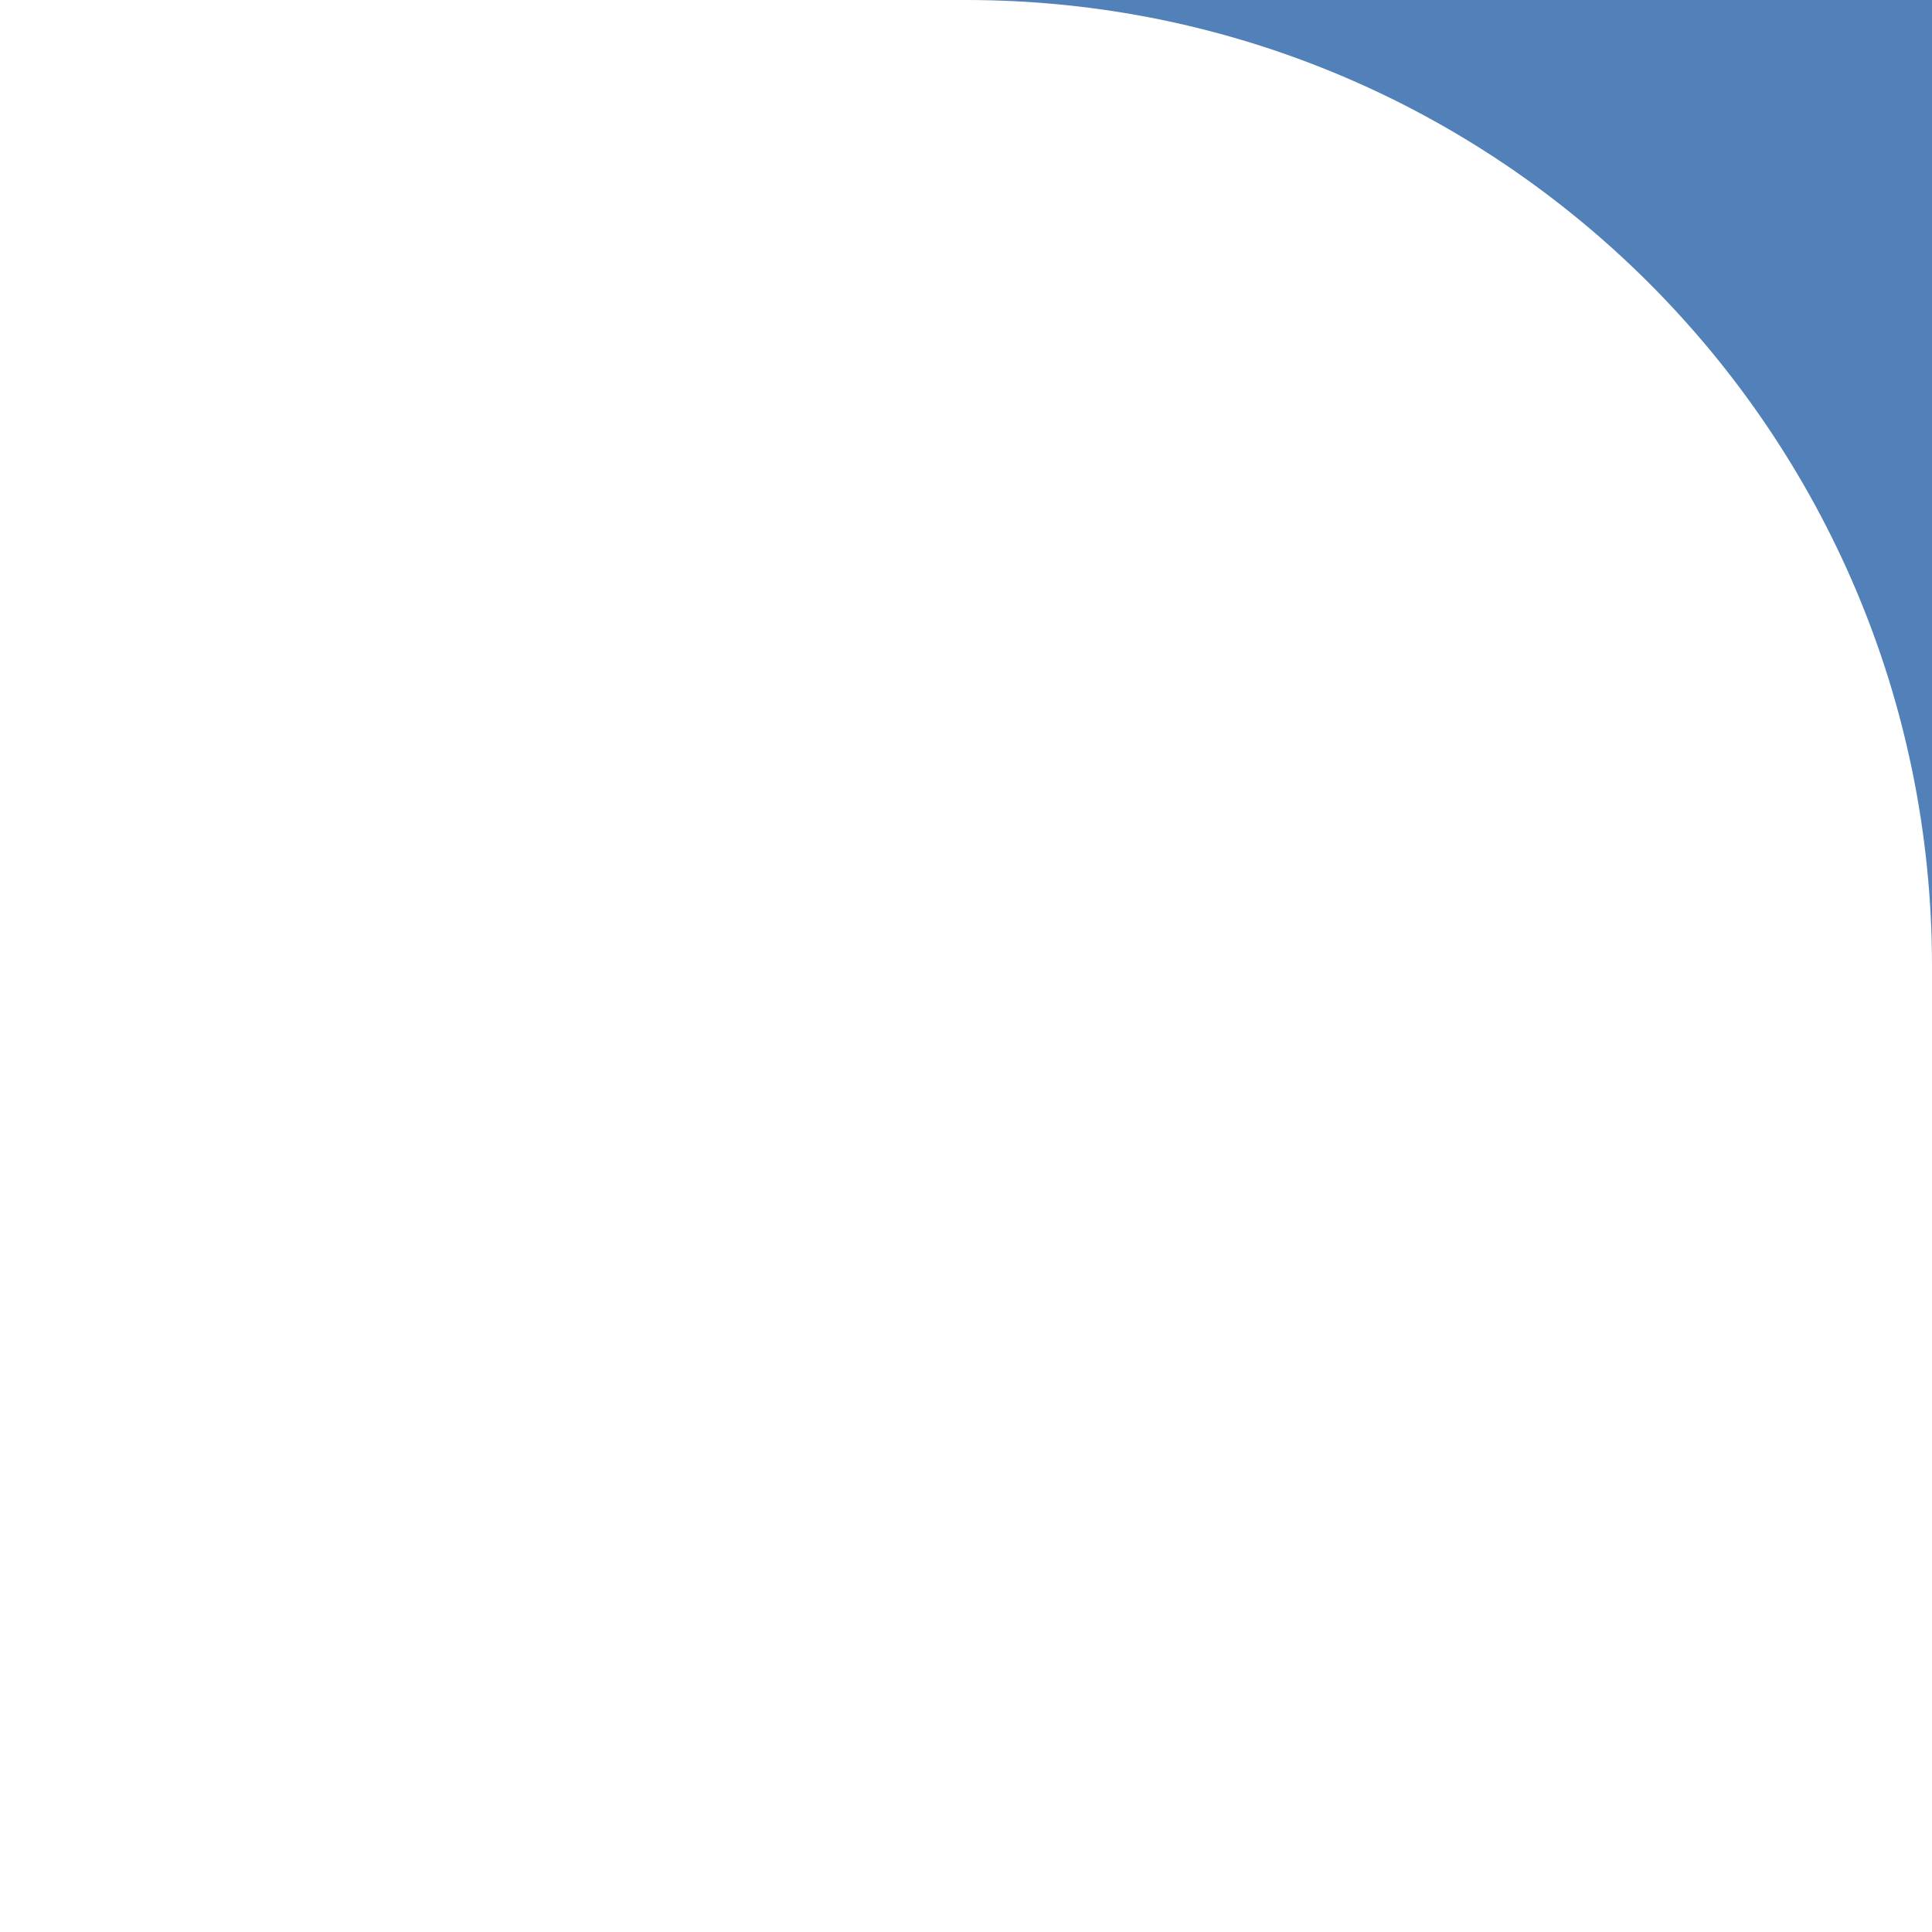
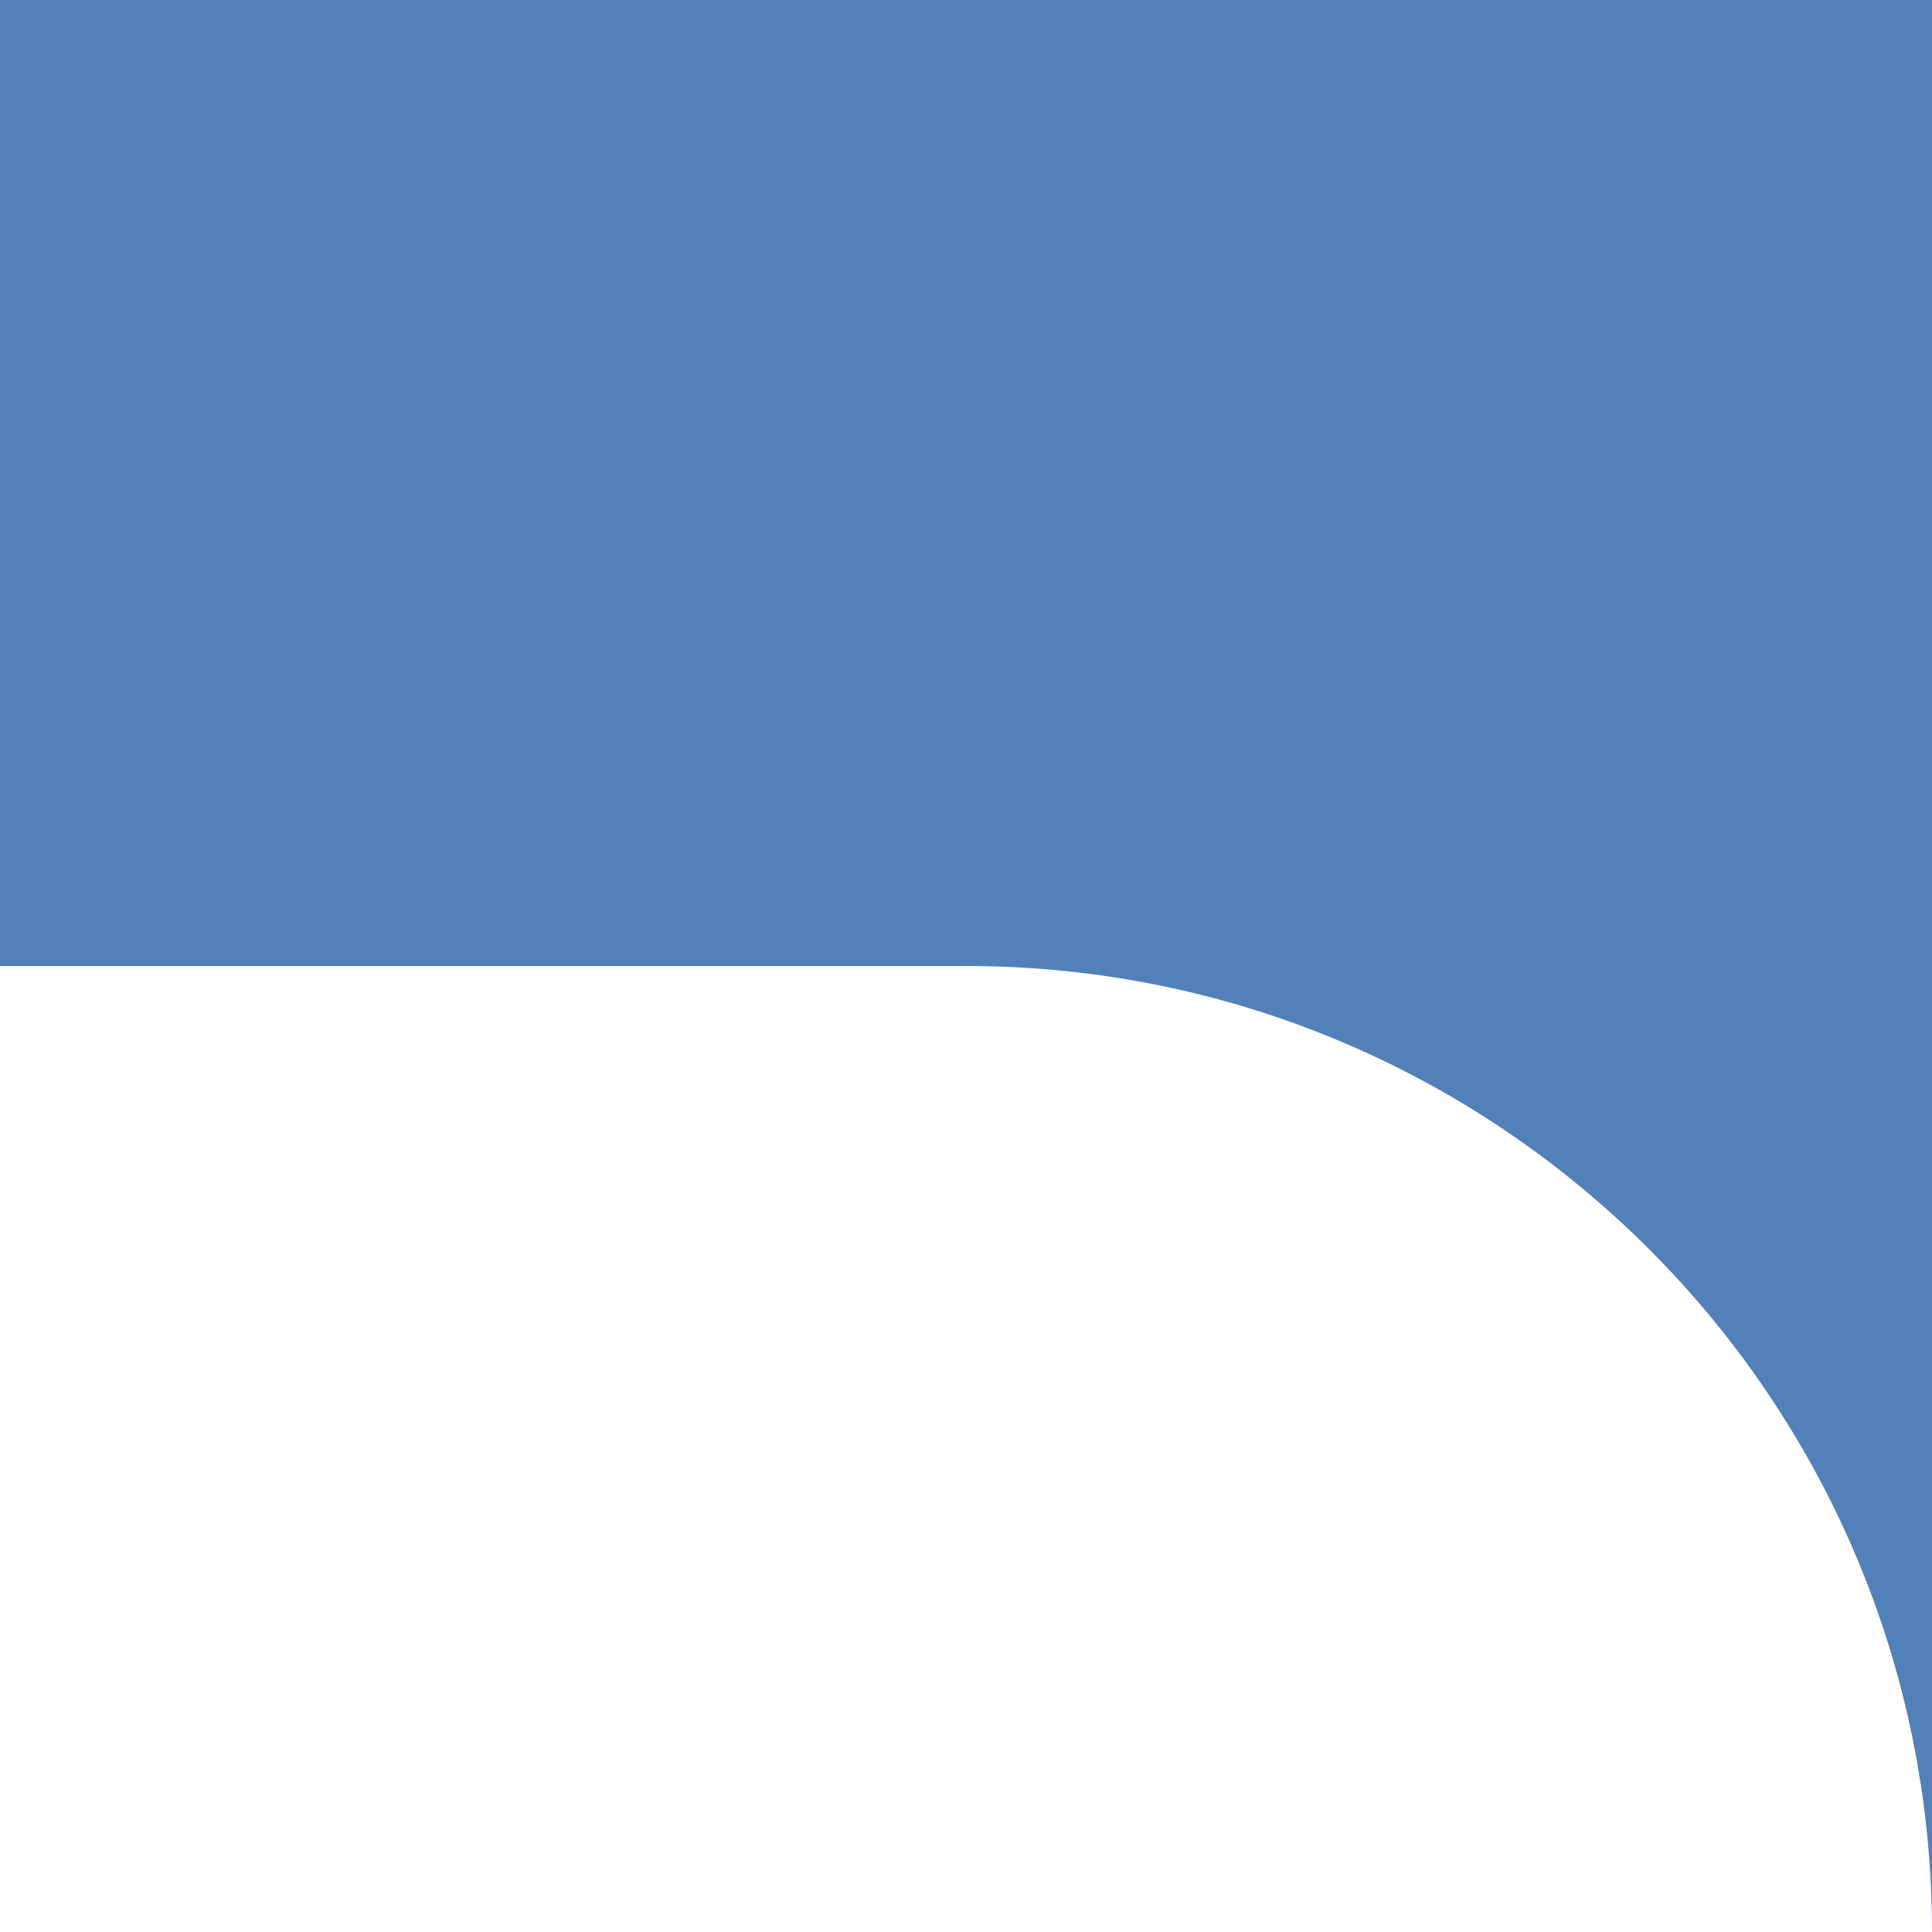
<svg xmlns="http://www.w3.org/2000/svg" version="1.1" id="Слой_1" x="0px" y="0px" viewBox="0 0 50 50" style="enable-background:new 0 0 50 50;" xml:space="preserve">
  <style type="text/css">
	.st0{fill:#5181B8;}
</style>
-   <path class="st0" d="M50,0v25C50,11.2,38.8,0,25,0H50z" />
+   <path class="st0" d="M50,25v25c0-13.8-11.2-25-25-25H50z" />
+   <rect class="st0" width="50" height="25" />
</svg>
